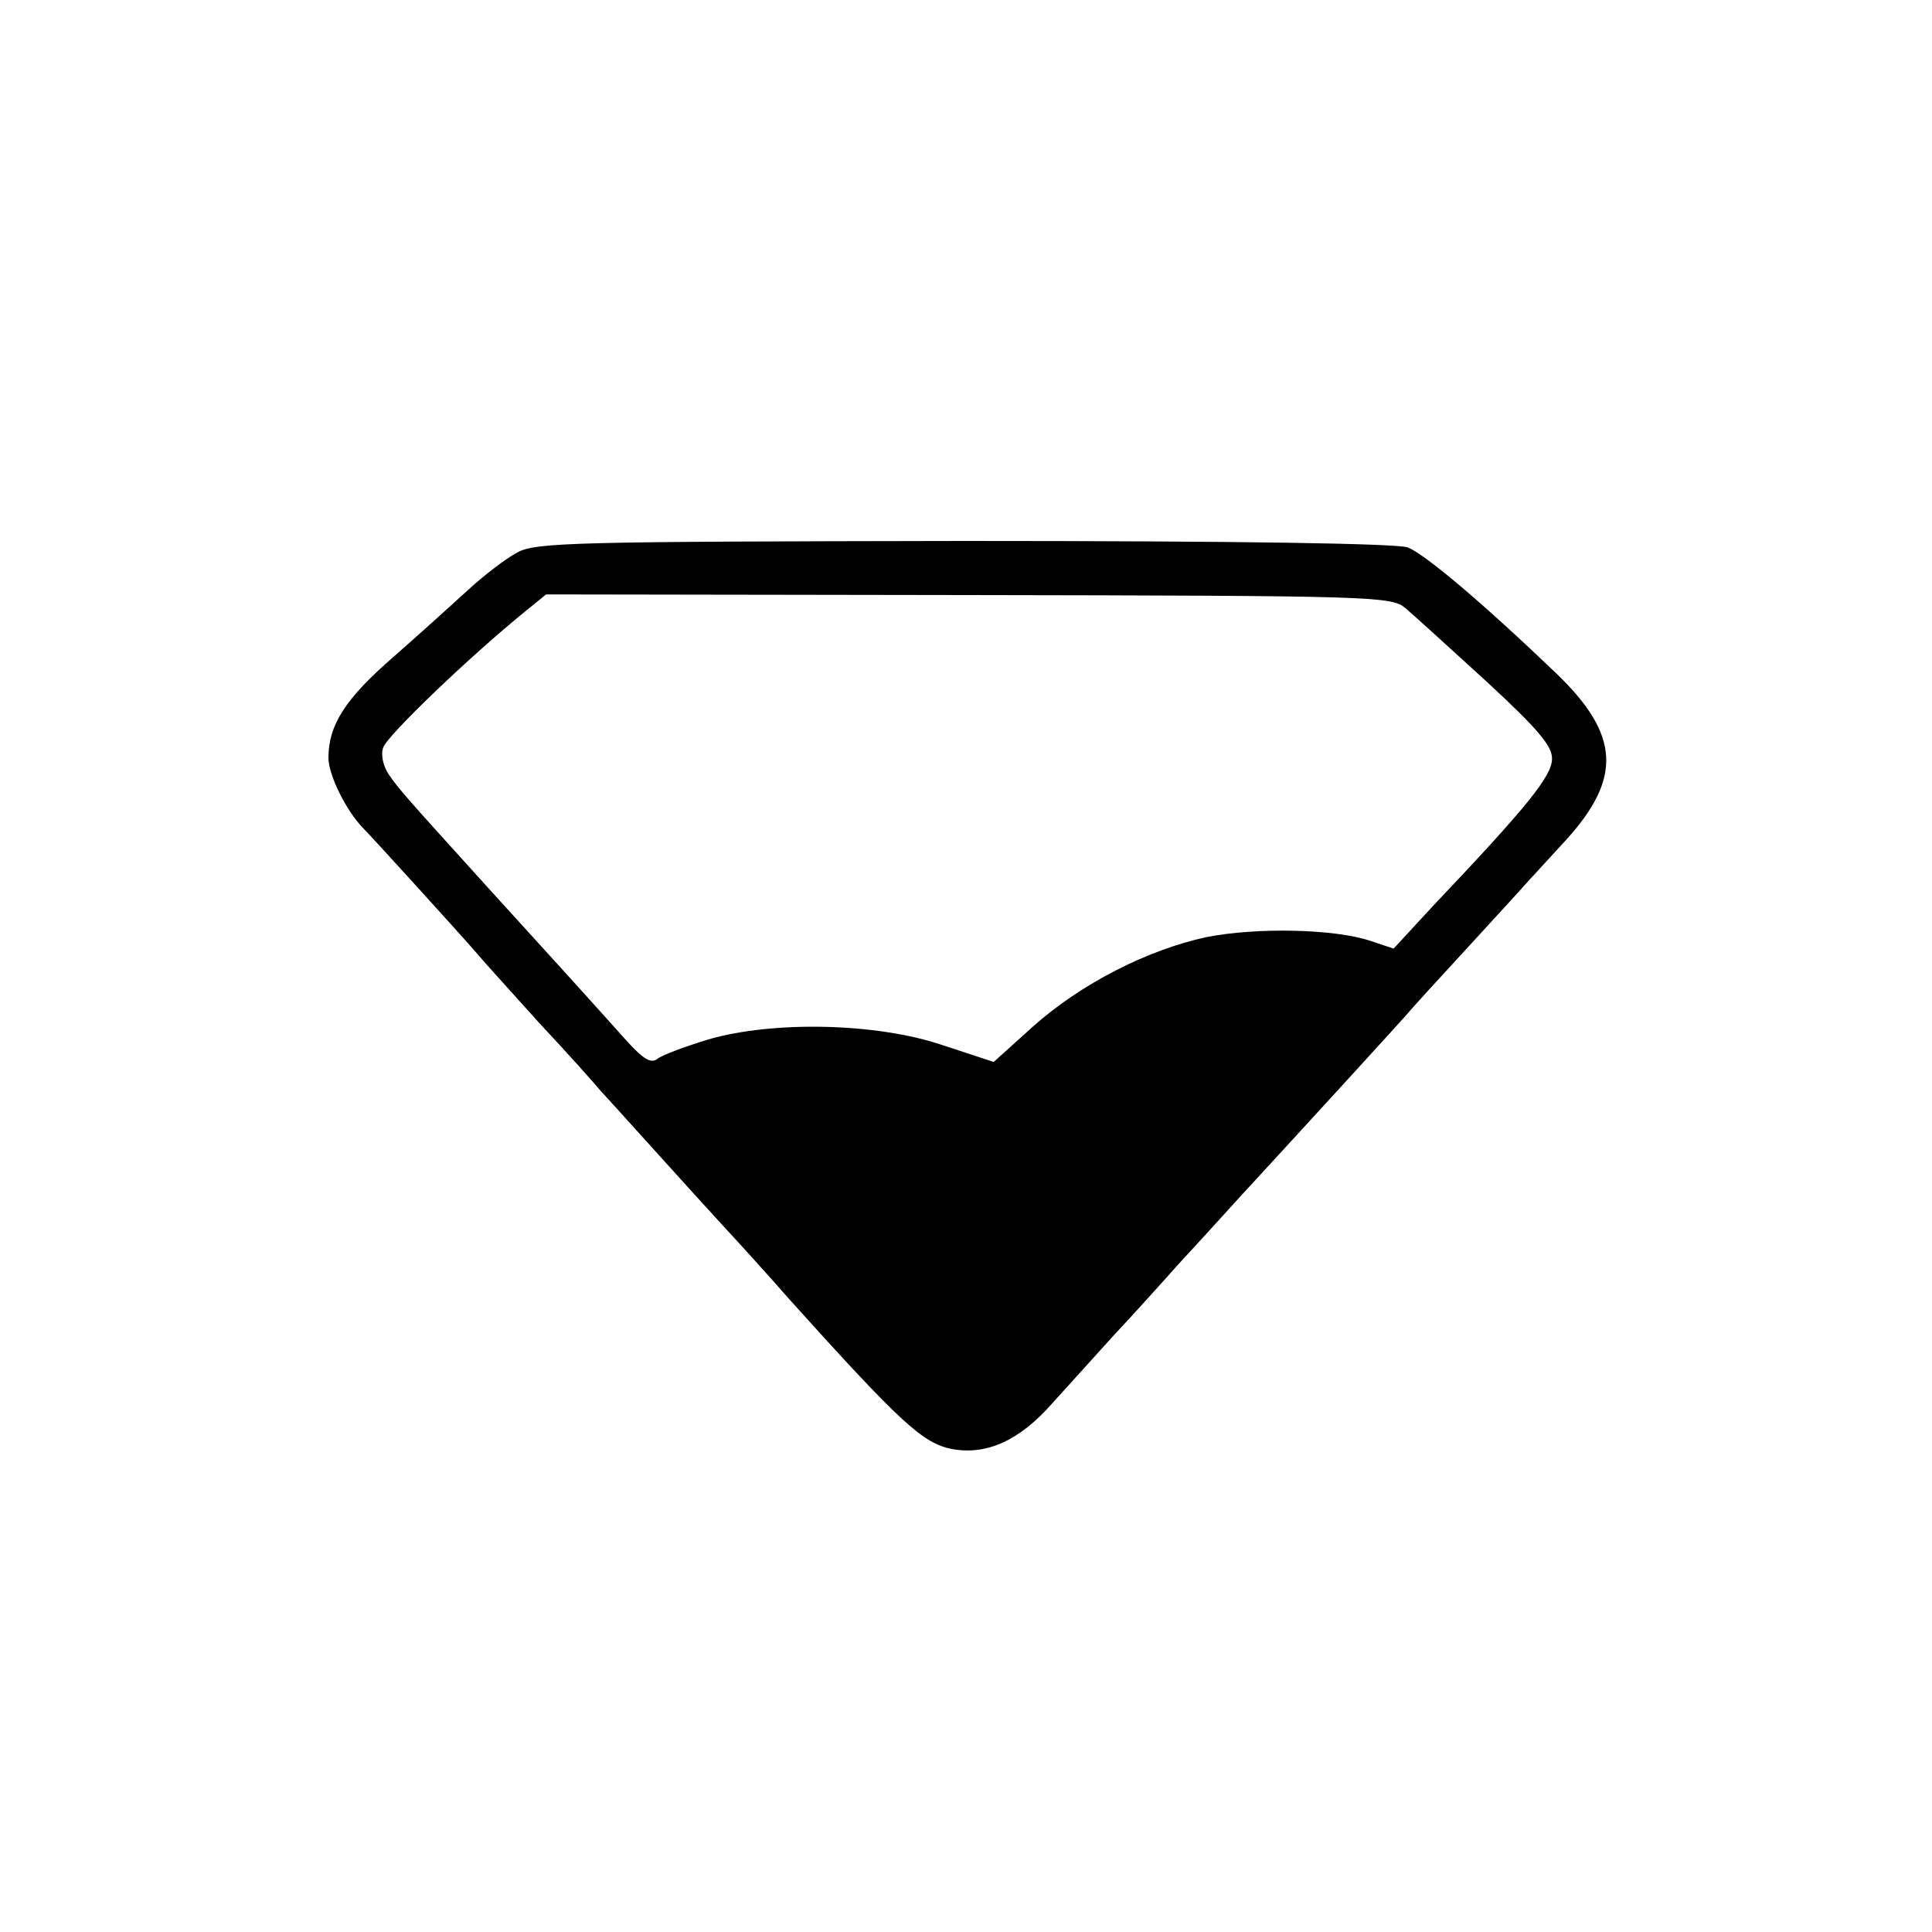
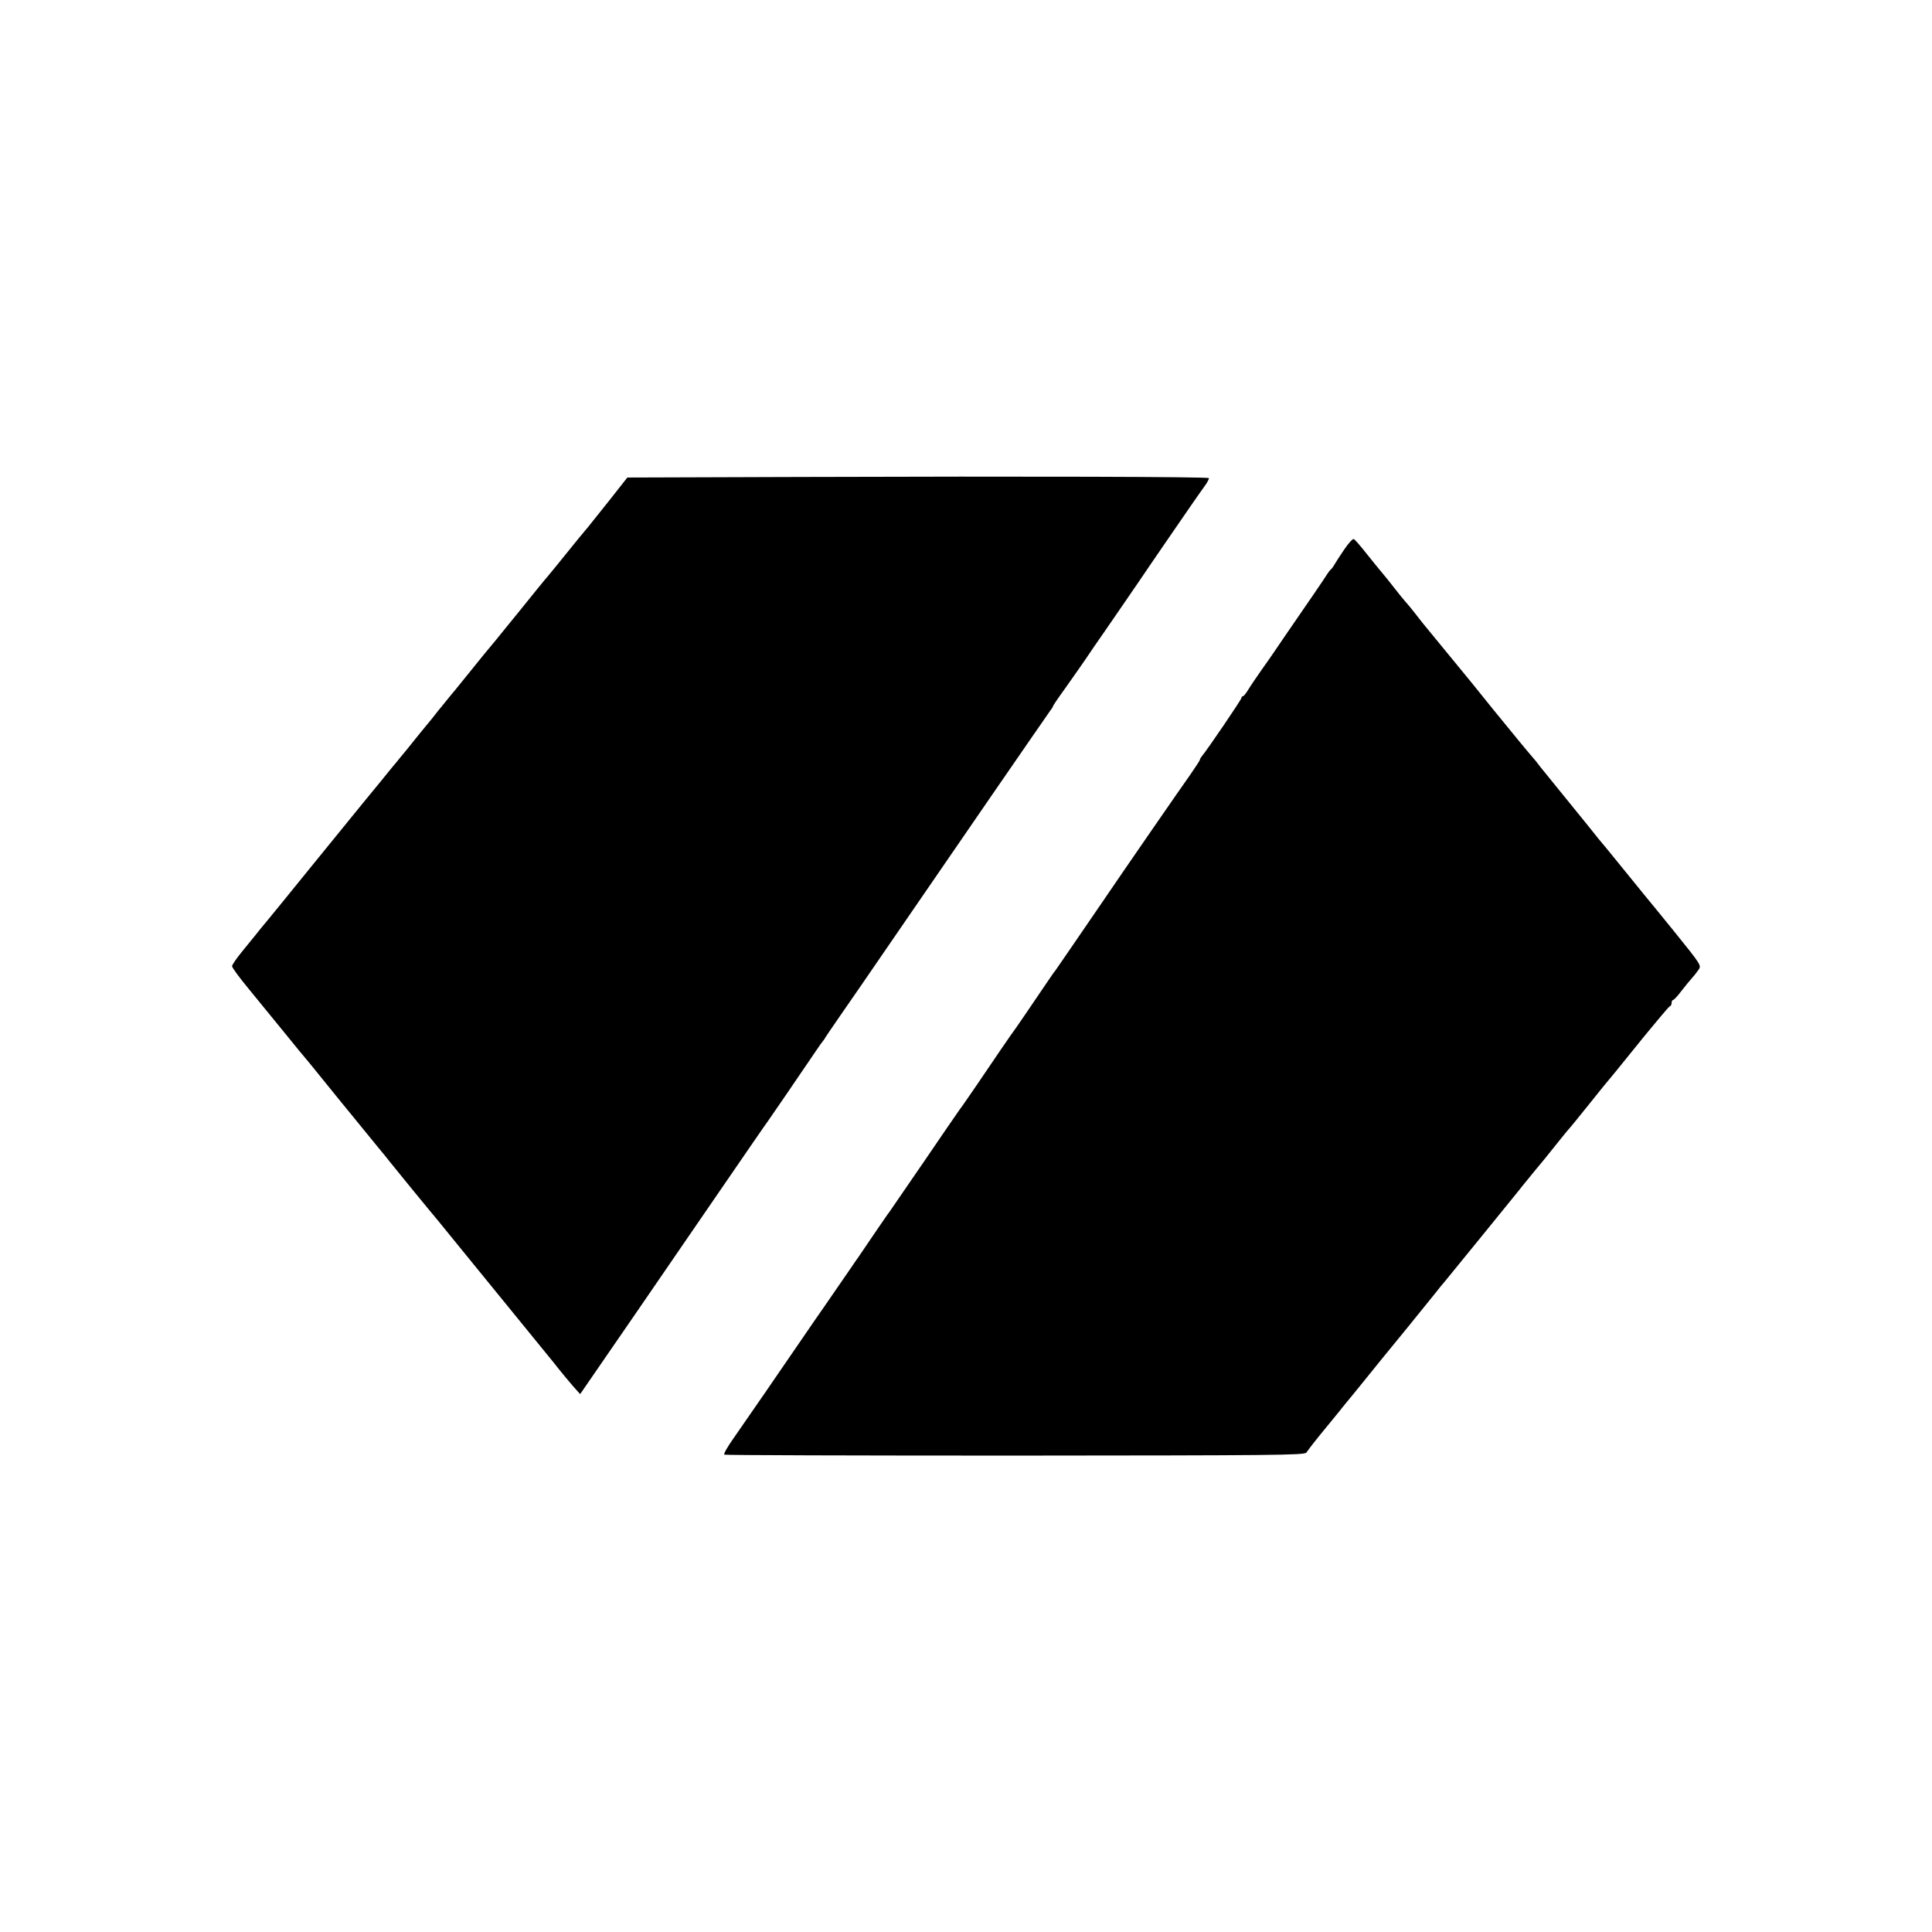
- <svg xmlns="http://www.w3.org/2000/svg" version="1.0" width="300pt" height="300pt" viewBox="0 0 300 300" preserveAspectRatio="xMidYMid meet">
-   <g transform="translate(0,300) scale(0.1,-0.1)" fill="#000000" stroke="none">
-     <path d="M803 2142 c-17 -9 -51 -35 -75 -57 -24 -22 -76 -69 -117 -105 -75 -65 -101 -106 -101 -157 0 -26 27 -81 53 -108 14 -14 154 -168 178 -196 9 -11 52 -58 95 -106 44 -47 86 -94 95 -105 16 -17 147 -163 196 -216 13 -14 58 -63 100 -111 172 -191 206 -222 251 -231 54 -10 105 13 156 71 22 24 64 71 95 105 31 33 76 83 100 110 25 27 68 74 95 104 117 127 242 264 258 282 9 11 54 60 100 110 46 50 88 96 93 102 6 6 31 34 57 62 87 96 83 163 -14 257 -118 113 -205 186 -232 197 -18 6 -251 10 -689 10 -605 -1 -665 -2 -694 -18z m1379 -86 c13 -11 69 -62 126 -114 80 -74 102 -100 102 -120 0 -27 -38 -74 -186 -230 l-60 -65 -36 12 c-57 19 -177 21 -254 6 -93 -20 -196 -73 -270 -139 l-61 -55 -79 26 c-103 35 -264 38 -364 9 -36 -11 -71 -24 -79 -30 -10 -8 -22 -1 -49 29 -77 86 -131 145 -211 233 -135 149 -141 156 -157 179 -9 13 -13 31 -9 42 5 18 137 144 221 212 l32 26 655 -1 c630 -1 657 -2 679 -20z" />
+ <svg xmlns="http://www.w3.org/2000/svg" version="1.0" width="1024pt" height="1024pt" viewBox="0 0 1024 1024" preserveAspectRatio="xMidYMid meet">
+   <g transform="translate(0,1024) scale(0.1,-0.1)" fill="#000000" stroke="none">
+     <path d="M4250 7712 l-925 -3 -92 -117 c-51 -64 -103 -129 -115 -144 -13 -15 -35 -42 -50 -60 -88 -109 -174 -215 -183 -224 -5 -6 -23 -28 -40 -49 -16 -20 -56 -69 -88 -109 -32 -39 -64 -78 -70 -86 -21 -27 -101 -124 -119 -145 -9 -11 -51 -63 -93 -115 -42 -52 -84 -104 -94 -115 -9 -12 -35 -43 -57 -70 -21 -28 -47 -59 -56 -70 -17 -20 -55 -67 -116 -143 -19 -22 -41 -50 -50 -61 -10 -11 -29 -35 -44 -53 -14 -18 -73 -90 -130 -159 -57 -70 -186 -229 -288 -354 -102 -126 -202 -249 -223 -274 -21 -25 -49 -59 -62 -76 -13 -16 -47 -58 -74 -91 -28 -34 -51 -68 -51 -75 0 -8 40 -62 88 -120 48 -59 134 -164 192 -235 57 -71 107 -131 110 -134 3 -3 52 -63 110 -135 58 -71 112 -139 122 -150 27 -33 131 -160 160 -196 16 -19 39 -47 52 -64 41 -51 186 -229 204 -250 10 -11 87 -105 172 -210 85 -104 160 -197 167 -205 43 -53 316 -388 326 -400 34 -44 104 -128 122 -147 l20 -22 108 157 c60 86 271 394 470 684 379 552 377 549 418 607 22 31 150 218 253 370 17 25 33 48 36 51 3 3 10 12 15 22 6 9 39 58 75 110 35 51 85 123 110 159 56 82 101 147 250 364 65 94 259 377 433 630 174 253 321 465 326 472 6 7 11 15 11 18 0 3 28 45 63 93 34 48 84 119 110 157 26 39 72 106 103 150 30 44 80 116 110 160 30 44 62 91 72 105 9 14 83 122 164 240 81 118 161 234 179 258 17 23 29 45 26 48 -7 7 -962 10 -2157 6z" />
+     <path d="M7125 7328 c-22 -32 -45 -68 -52 -80 -6 -11 -15 -23 -20 -27 -4 -3 -12 -14 -18 -23 -5 -9 -36 -54 -67 -100 -152 -221 -209 -304 -218 -318 -5 -8 -34 -49 -63 -90 -29 -41 -62 -90 -72 -107 -11 -18 -23 -33 -27 -33 -4 0 -8 -4 -8 -9 0 -9 -184 -279 -209 -308 -6 -7 -11 -15 -11 -19 0 -4 -23 -39 -50 -78 -52 -73 -354 -510 -470 -681 -129 -189 -240 -350 -247 -360 -5 -5 -22 -30 -39 -55 -104 -153 -160 -236 -167 -245 -17 -22 -137 -197 -206 -300 -41 -60 -83 -121 -94 -135 -10 -14 -97 -140 -192 -280 -96 -140 -178 -259 -182 -265 -5 -5 -37 -53 -73 -105 -35 -52 -75 -111 -89 -131 -14 -20 -32 -45 -38 -55 -15 -22 -65 -95 -144 -209 -31 -44 -79 -114 -107 -155 -135 -198 -290 -422 -374 -543 -32 -45 -54 -84 -49 -87 5 -3 698 -5 1541 -5 1373 1 1533 2 1544 16 19 27 61 80 71 92 13 15 97 119 108 132 4 6 17 21 28 35 12 14 56 68 98 120 42 52 84 104 93 115 23 27 254 311 287 353 14 18 38 48 53 65 38 46 347 426 388 477 19 25 58 71 85 105 28 33 78 94 110 135 33 41 65 81 72 88 7 7 56 68 110 135 53 67 100 124 103 127 3 3 53 64 110 135 58 72 107 132 110 135 3 3 25 30 50 60 25 30 48 57 53 58 4 2 7 10 7 18 0 8 4 14 8 14 4 0 24 21 44 48 20 26 45 56 55 67 10 11 26 31 35 44 17 24 15 26 -126 201 -79 97 -151 186 -160 196 -8 10 -61 75 -117 144 -56 69 -113 139 -128 156 -14 18 -39 49 -56 70 -16 20 -73 90 -125 154 -52 64 -108 133 -125 154 -16 22 -34 44 -40 50 -22 25 -107 128 -211 256 -60 74 -114 142 -121 150 -20 24 -223 272 -252 307 -14 18 -37 47 -51 65 -14 18 -32 39 -40 48 -8 9 -34 40 -57 70 -23 30 -53 67 -65 81 -13 15 -50 61 -83 102 -33 42 -64 78 -70 80 -5 2 -28 -22 -50 -55z" />
  </g>
</svg>
